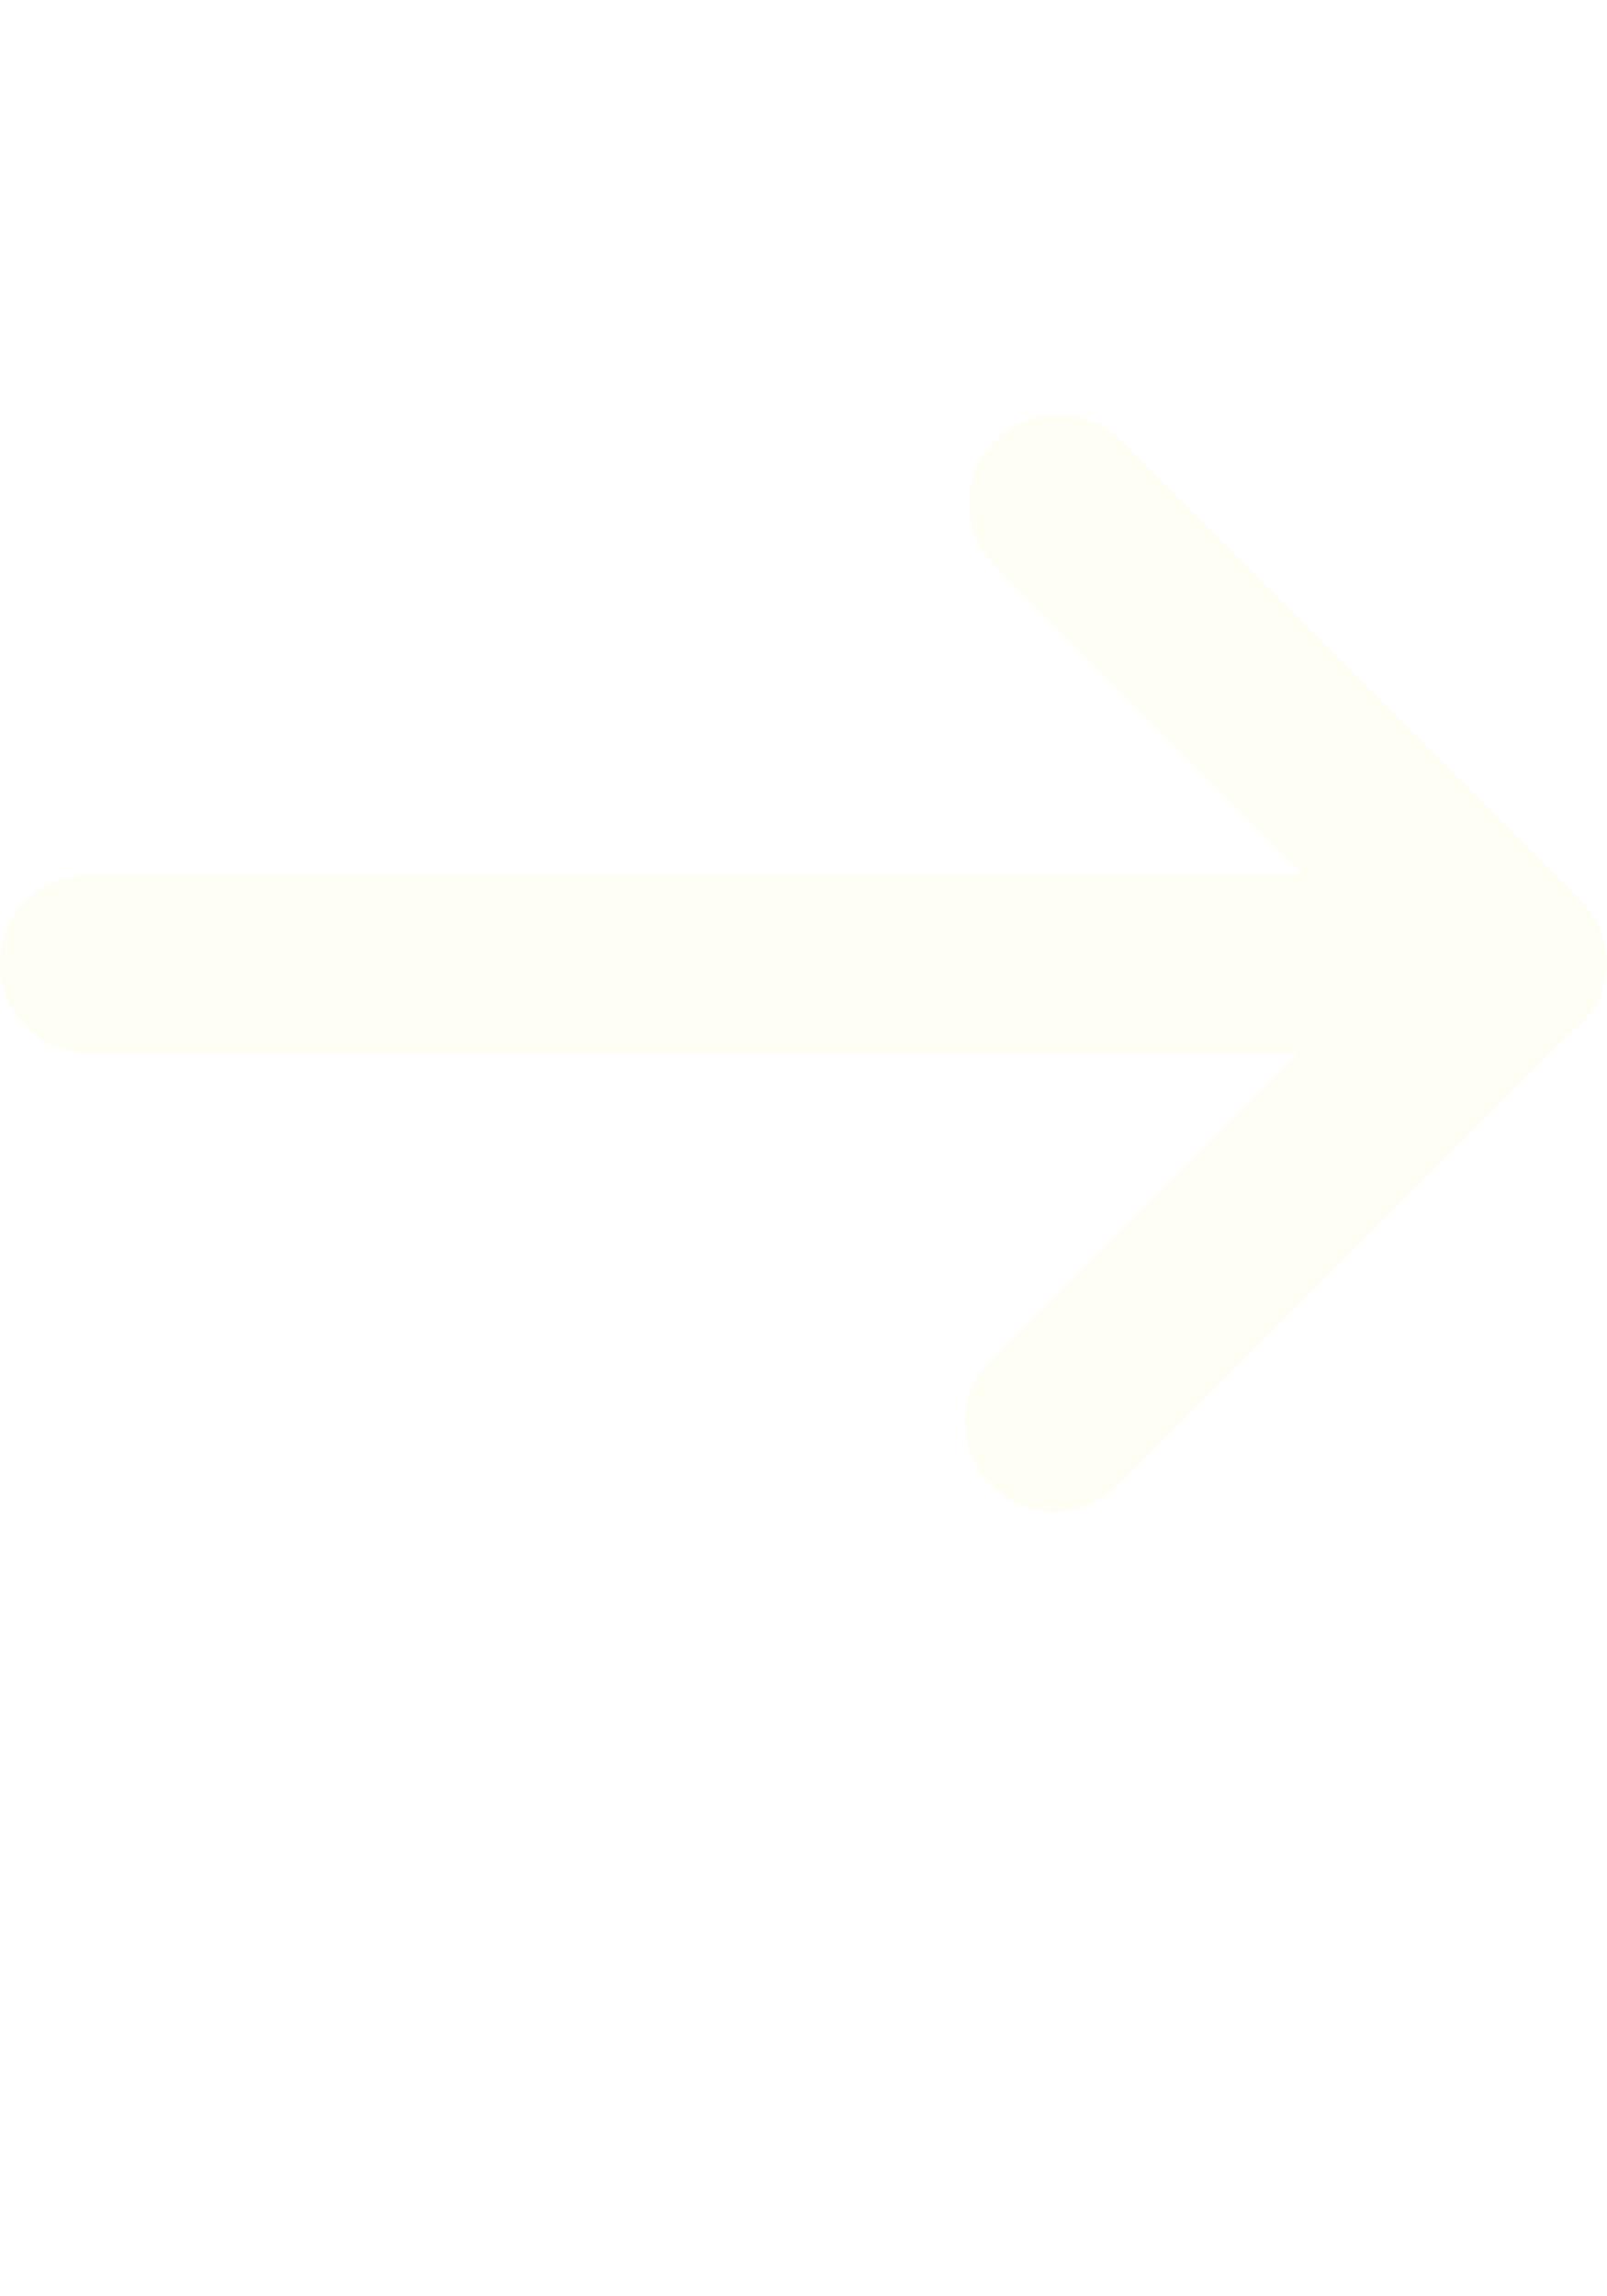
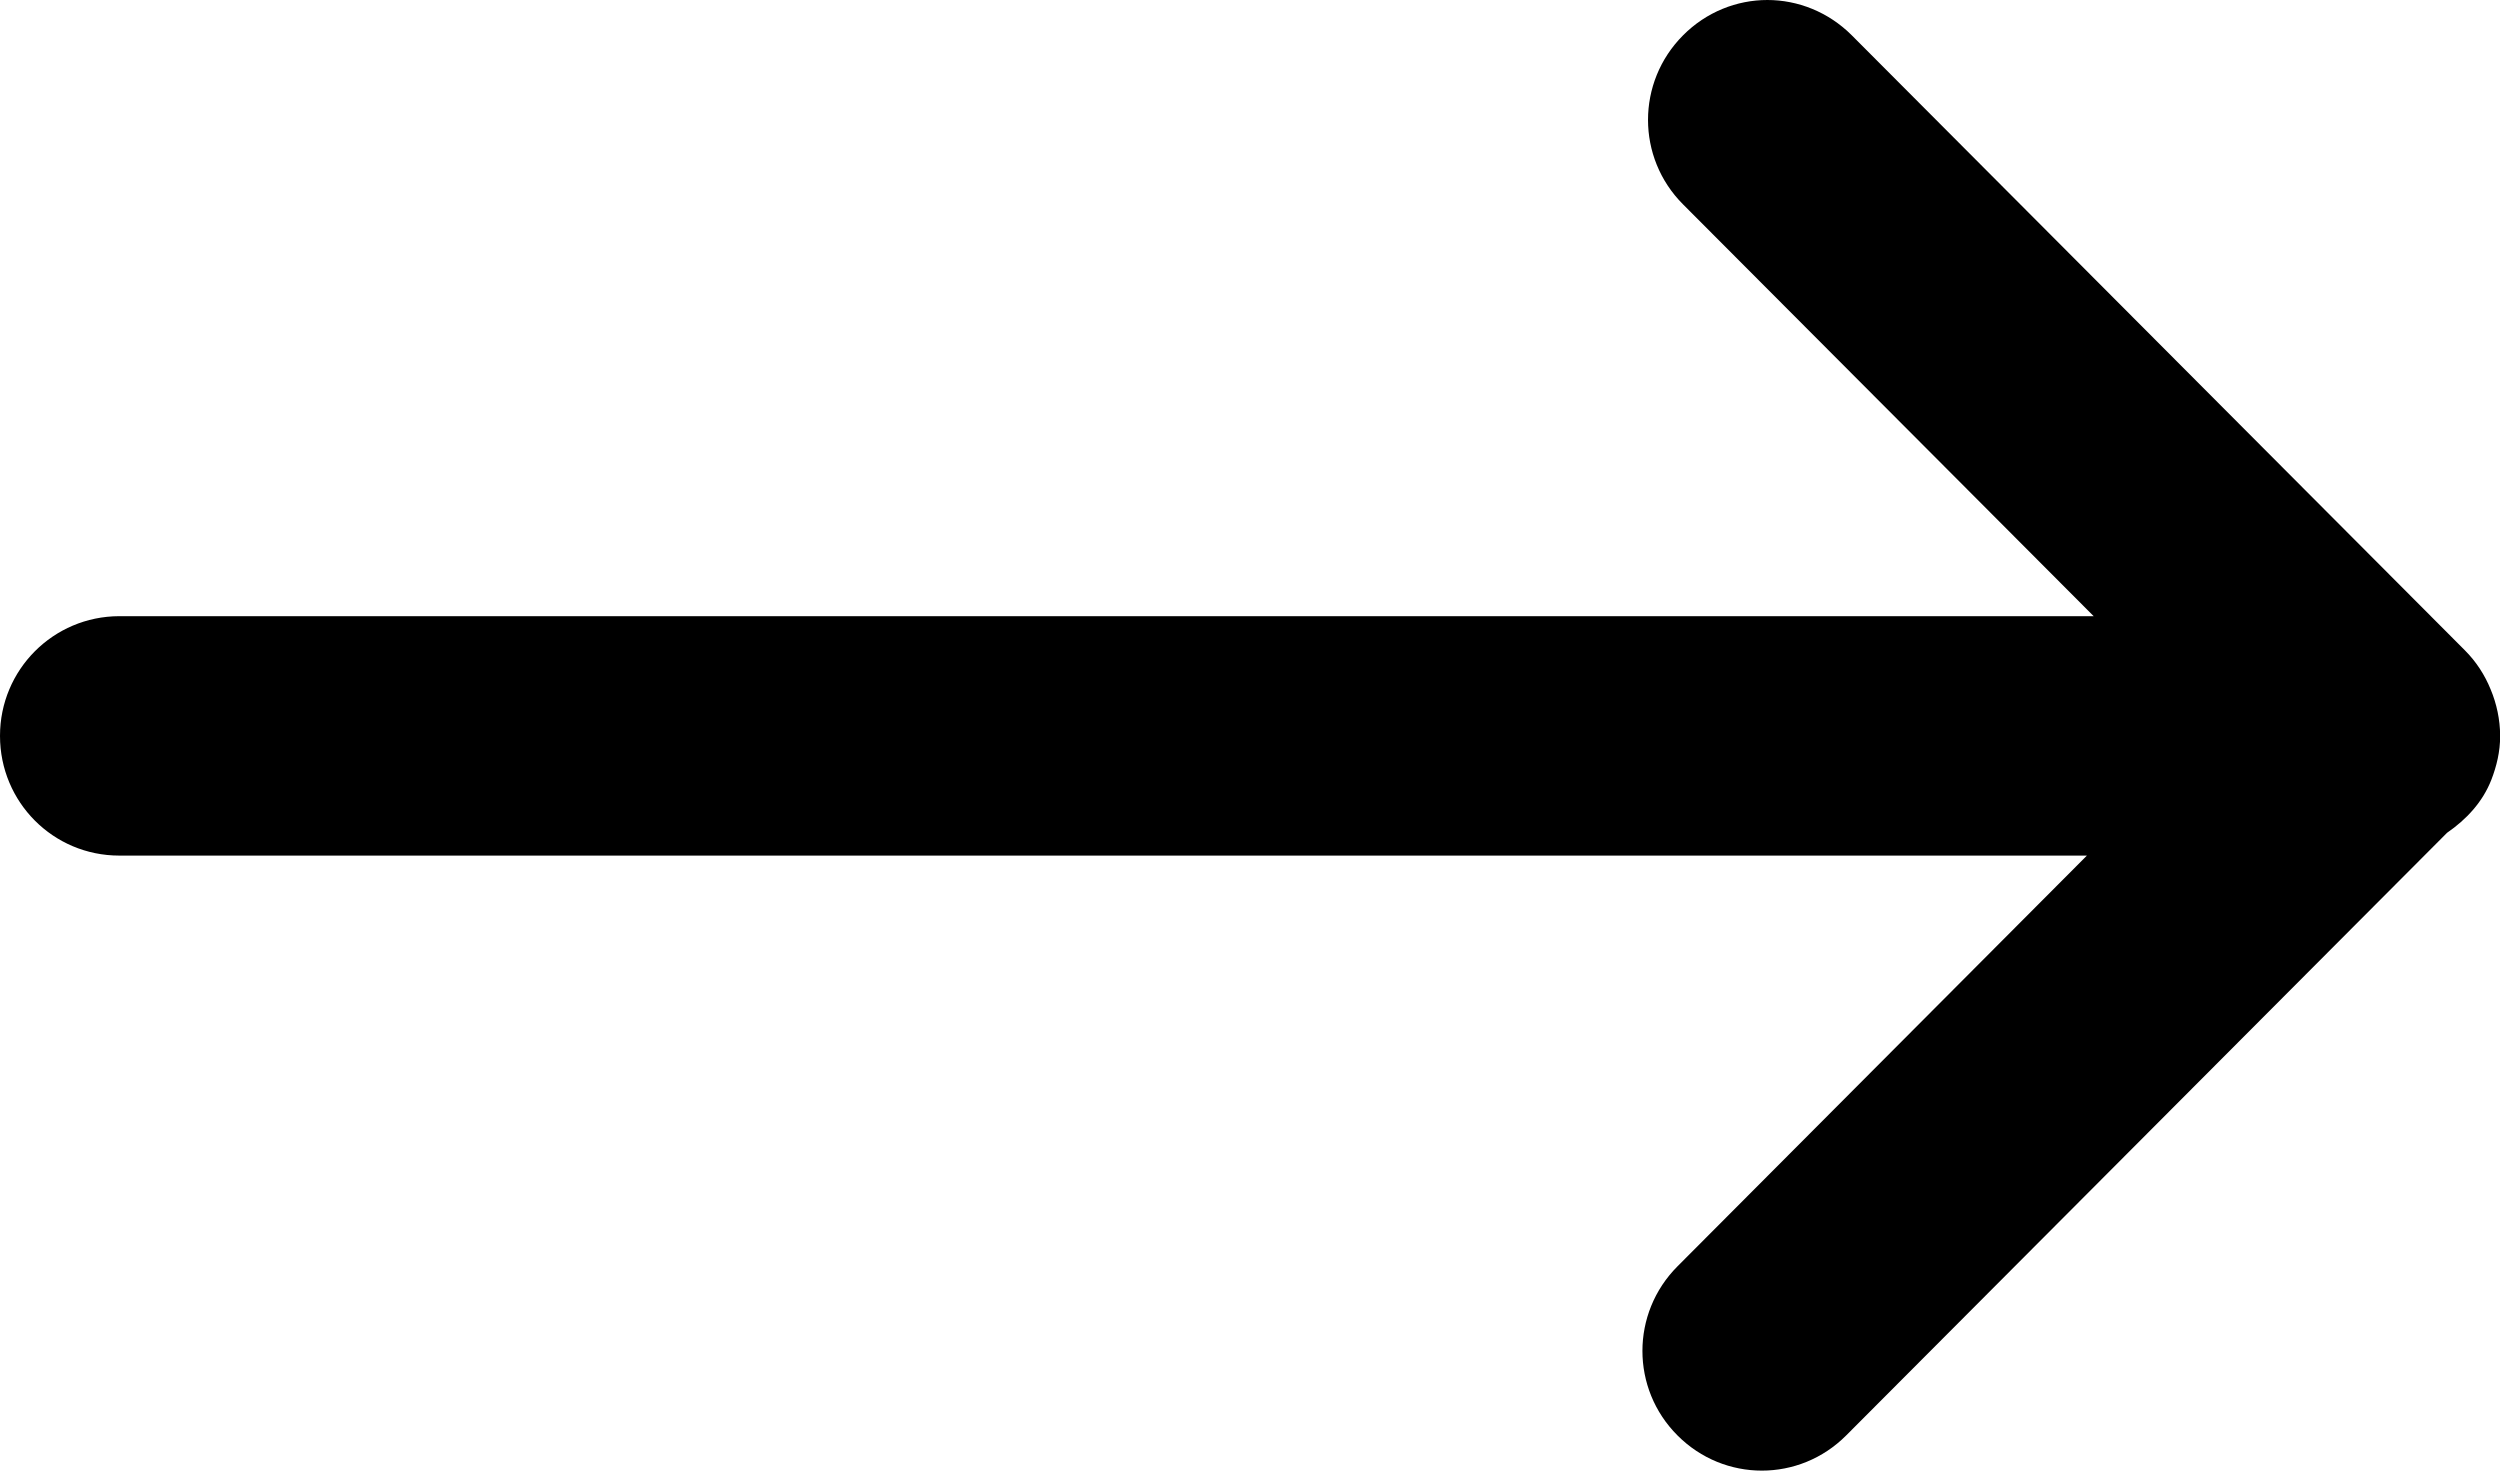
- <svg xmlns="http://www.w3.org/2000/svg" width="14" height="20" viewBox="0 0 14 20" id="svg2" version="1.1">
+ <svg xmlns="http://www.w3.org/2000/svg" version="1.1" id="svg2" viewBox="0 0 17 10" height="10" width="17">
  <defs id="defs4" />
-   <path id="rect4140-3" d="m 9.222,3.609 c -0.199,0 -0.398,0.077 -0.55,0.23 -0.305,0.305 -0.305,0.795 0,1.1 l 2.678,2.678 -10.572,0 c -0.431,0 -0.778,0.347 -0.778,0.778 0,0.431 0.347,0.778 0.778,0.778 l 10.528,0 -2.67,2.67 c -0.305,0.305 -0.305,0.795 0,1.1 0.305,0.305 0.795,0.305 1.1,0 L 13.654,9.024 c 0.126,-0.087 0.232,-0.199 0.289,-0.344 0.035,-0.088 0.057,-0.184 0.057,-0.285 0,-0.001 6e-6,-0.003 0,-0.004 4.77e-4,-0.102 -0.021,-0.204 -0.061,-0.3 -0.038,-0.092 -0.094,-0.179 -0.169,-0.254 L 9.772,3.839 C 9.62,3.686 9.421,3.609 9.222,3.609 Z" style="color:#000000;clip-rule:nonzero;display:inline;overflow:visible;visibility:visible;opacity:1;isolation:auto;mix-blend-mode:normal;color-interpolation:sRGB;color-interpolation-filters:linearRGB;solid-color:#000000;solid-opacity:1;fill:#fffef5;fill-opacity:1;fill-rule:evenodd;stroke:none;stroke-width:1px;stroke-linecap:butt;stroke-linejoin:miter;stroke-miterlimit:4;stroke-dasharray:none;stroke-dashoffset:0;stroke-opacity:1;color-rendering:auto;image-rendering:auto;shape-rendering:auto;text-rendering:auto;enable-background:accumulate" />
+   <path style="color:currentColor;clip-rule:nonzero;display:inline;overflow:visible;visibility:visible;opacity:1;isolation:auto;mix-blend-mode:normal;color-interpolation:sRGB;color-interpolation-filters:linearRGB;solid-color:currentColor;solid-opacity:1;fill:currentColor;fill-opacity:1;fill-rule:evenodd;stroke:none;stroke-width:1px;stroke-linecap:butt;stroke-linejoin:miter;stroke-miterlimit:4;stroke-dasharray:none;stroke-dashoffset:0;stroke-opacity:1;color-rendering:auto;image-rendering:auto;shape-rendering:auto;text-rendering:auto;enable-background:accumulate" d="m 12.018,0 c -0.207,0 -0.415,0.081 -0.573,0.24 -0.318,0.319 -0.318,0.832 0,1.15 l 2.792,2.8 -13.426,0 C 0.362,4.191 0,4.554 0,5.004 0,5.455 0.362,5.818 0.811,5.818 l 13.38,0 -2.784,2.793 c -0.318,0.319 -0.318,0.832 0,1.15 0.318,0.319 0.829,0.319 1.147,0 l 4.086,-4.098 c 0.132,-0.091 0.242,-0.209 0.301,-0.36 0.036,-0.093 0.06,-0.192 0.06,-0.298 l 0,-0.004 C 17,4.894 16.978,4.787 16.936,4.687 16.897,4.591 16.839,4.5 16.761,4.422 L 12.592,0.24 C 12.433,0.081 12.225,0 12.018,0 Z" id="rect4140-3" />
</svg>
